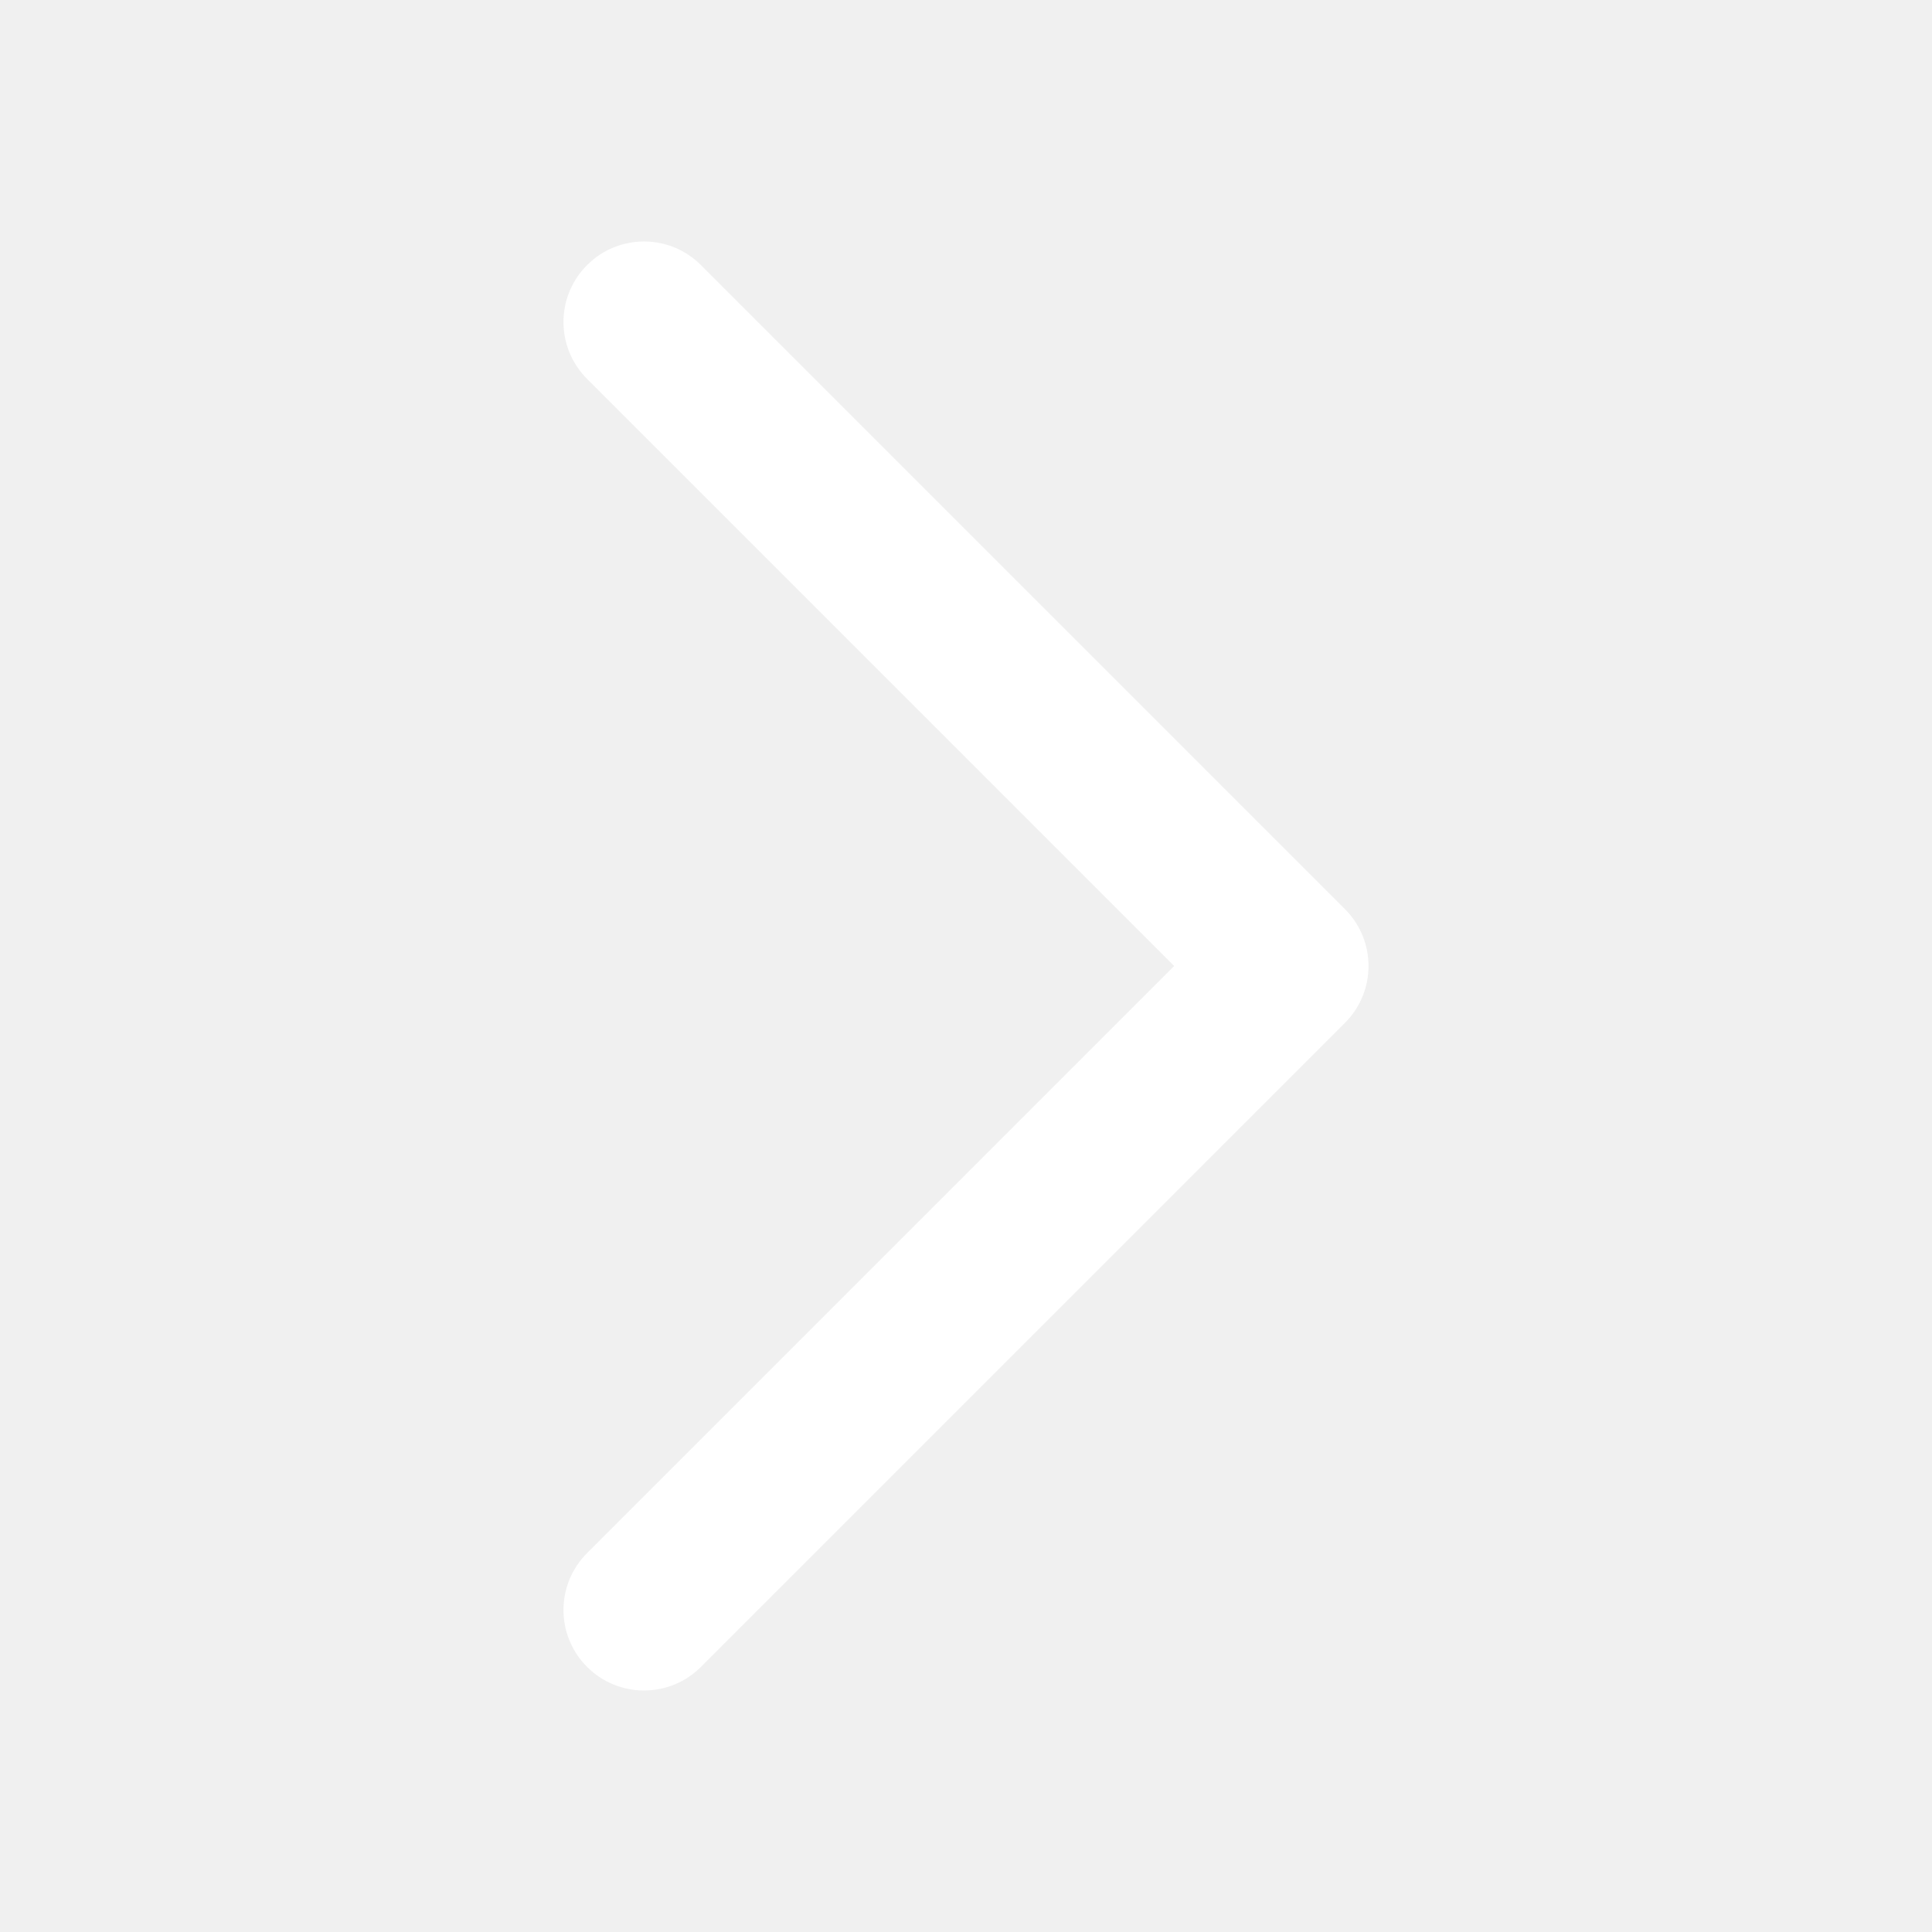
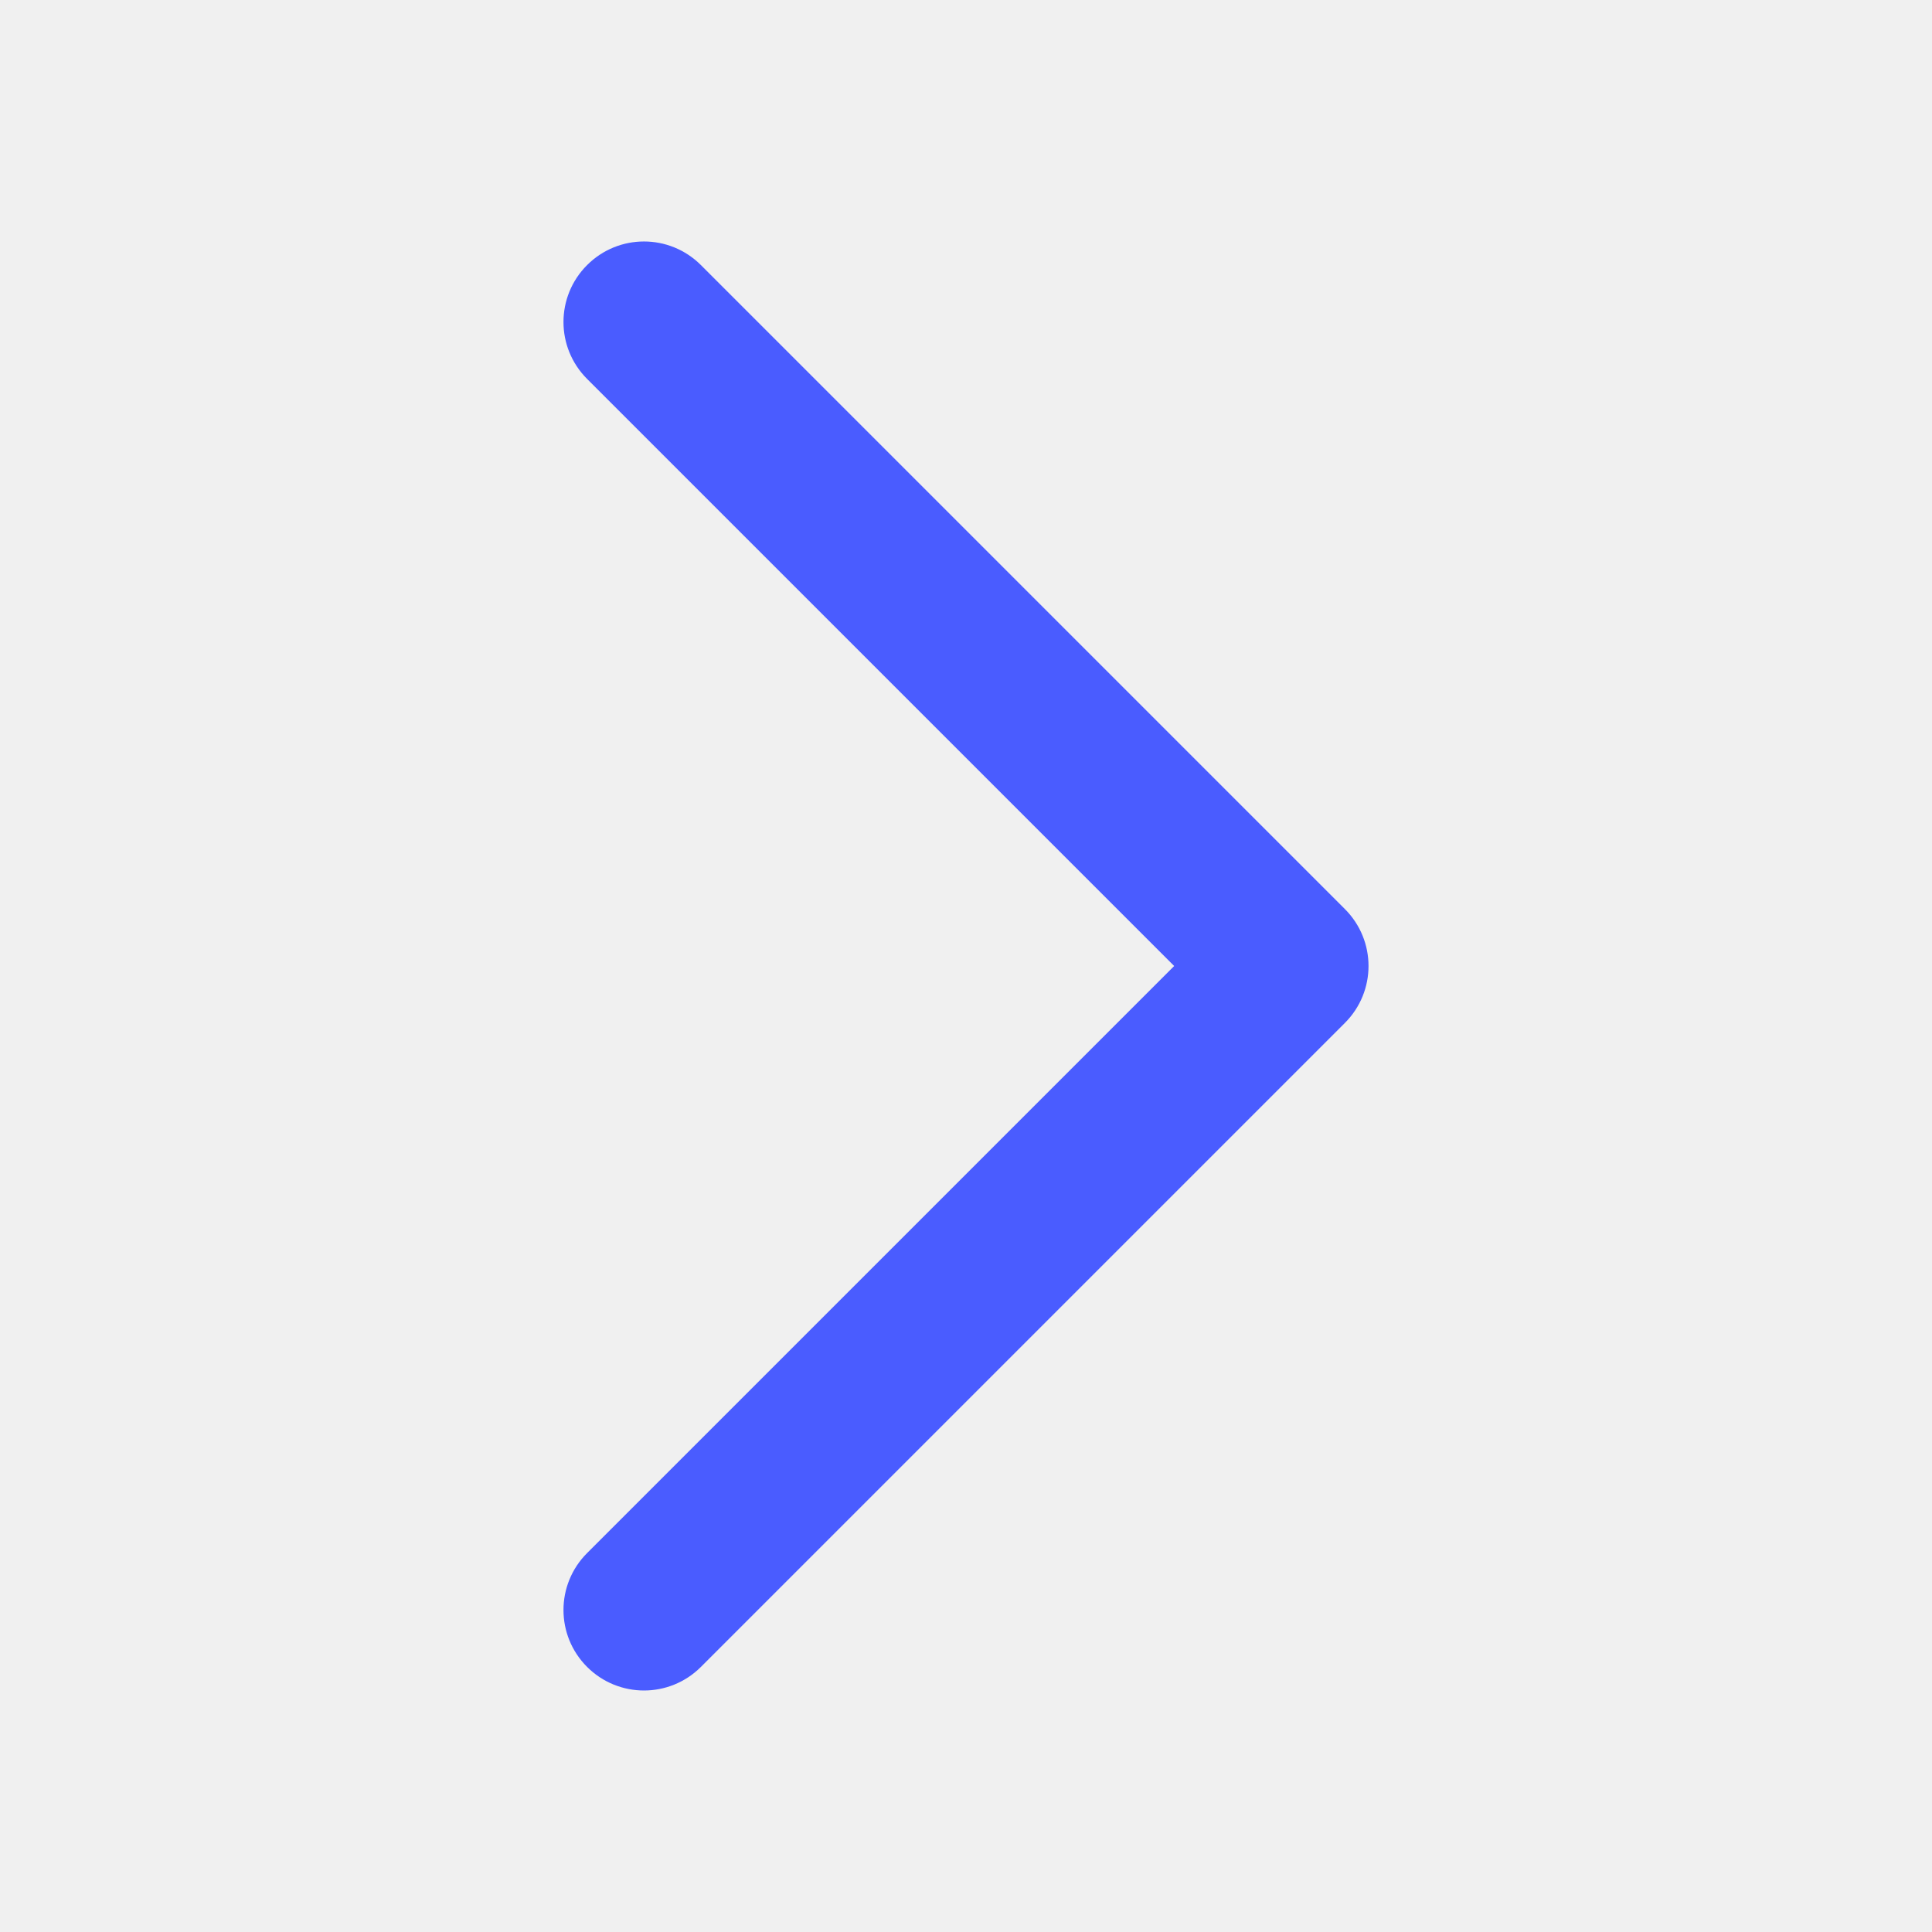
<svg xmlns="http://www.w3.org/2000/svg" width="24" height="24" viewBox="0 0 24 24" fill="none">
-   <path fill-rule="evenodd" clip-rule="evenodd" d="M8 21C8.256 21 8.512 20.902 8.707 20.707L16.707 12.707C17.098 12.316 17.098 11.684 16.707 11.293L8.707 3.293C8.316 2.902 7.684 2.902 7.293 3.293C6.902 3.684 6.902 4.316 7.293 4.707L14.586 12L7.293 19.293C6.902 19.684 6.902 20.316 7.293 20.707C7.488 20.902 7.744 21 8 21Z" fill="white" />
+   <path fill-rule="evenodd" clip-rule="evenodd" d="M8 21C8.256 21 8.512 20.902 8.707 20.707L16.707 12.707C17.098 12.316 17.098 11.684 16.707 11.293L8.707 3.293C8.316 2.902 7.684 2.902 7.293 3.293C6.902 3.684 6.902 4.316 7.293 4.707L14.586 12L7.293 19.293C6.902 19.684 6.902 20.316 7.293 20.707C7.488 20.902 7.744 21 8 21Z" fill="#4A5CFF" />
</svg>
